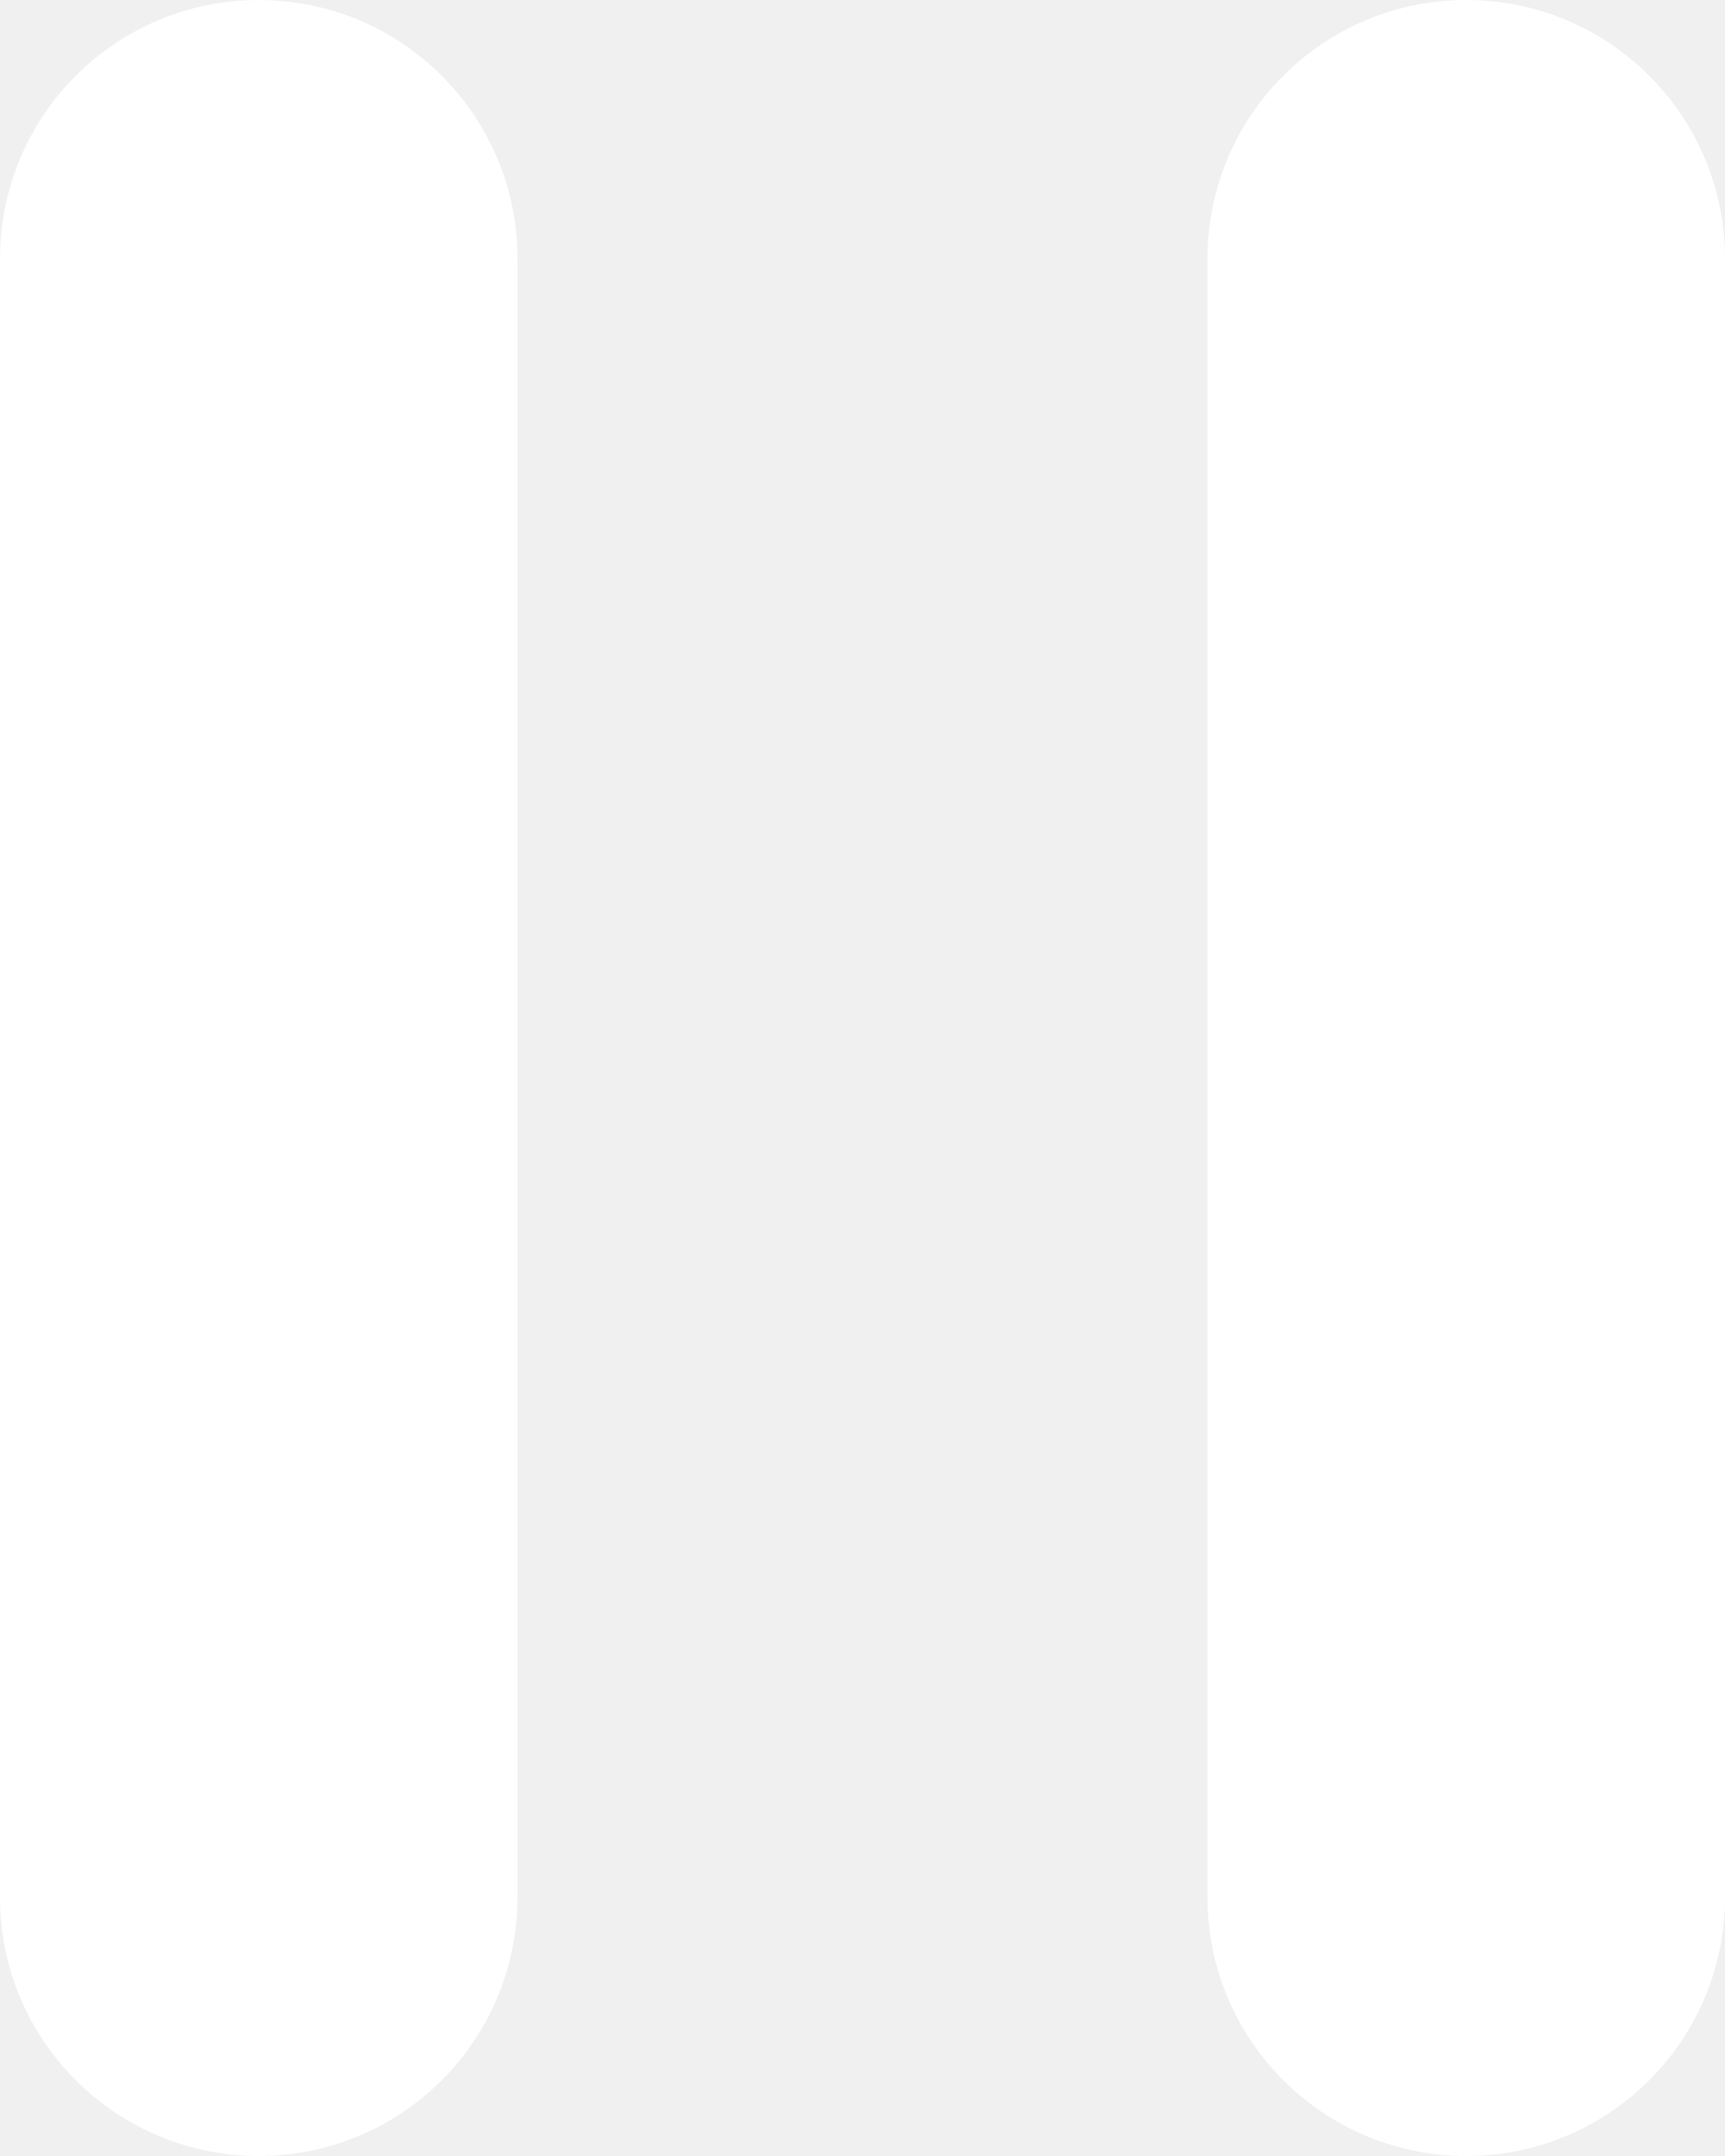
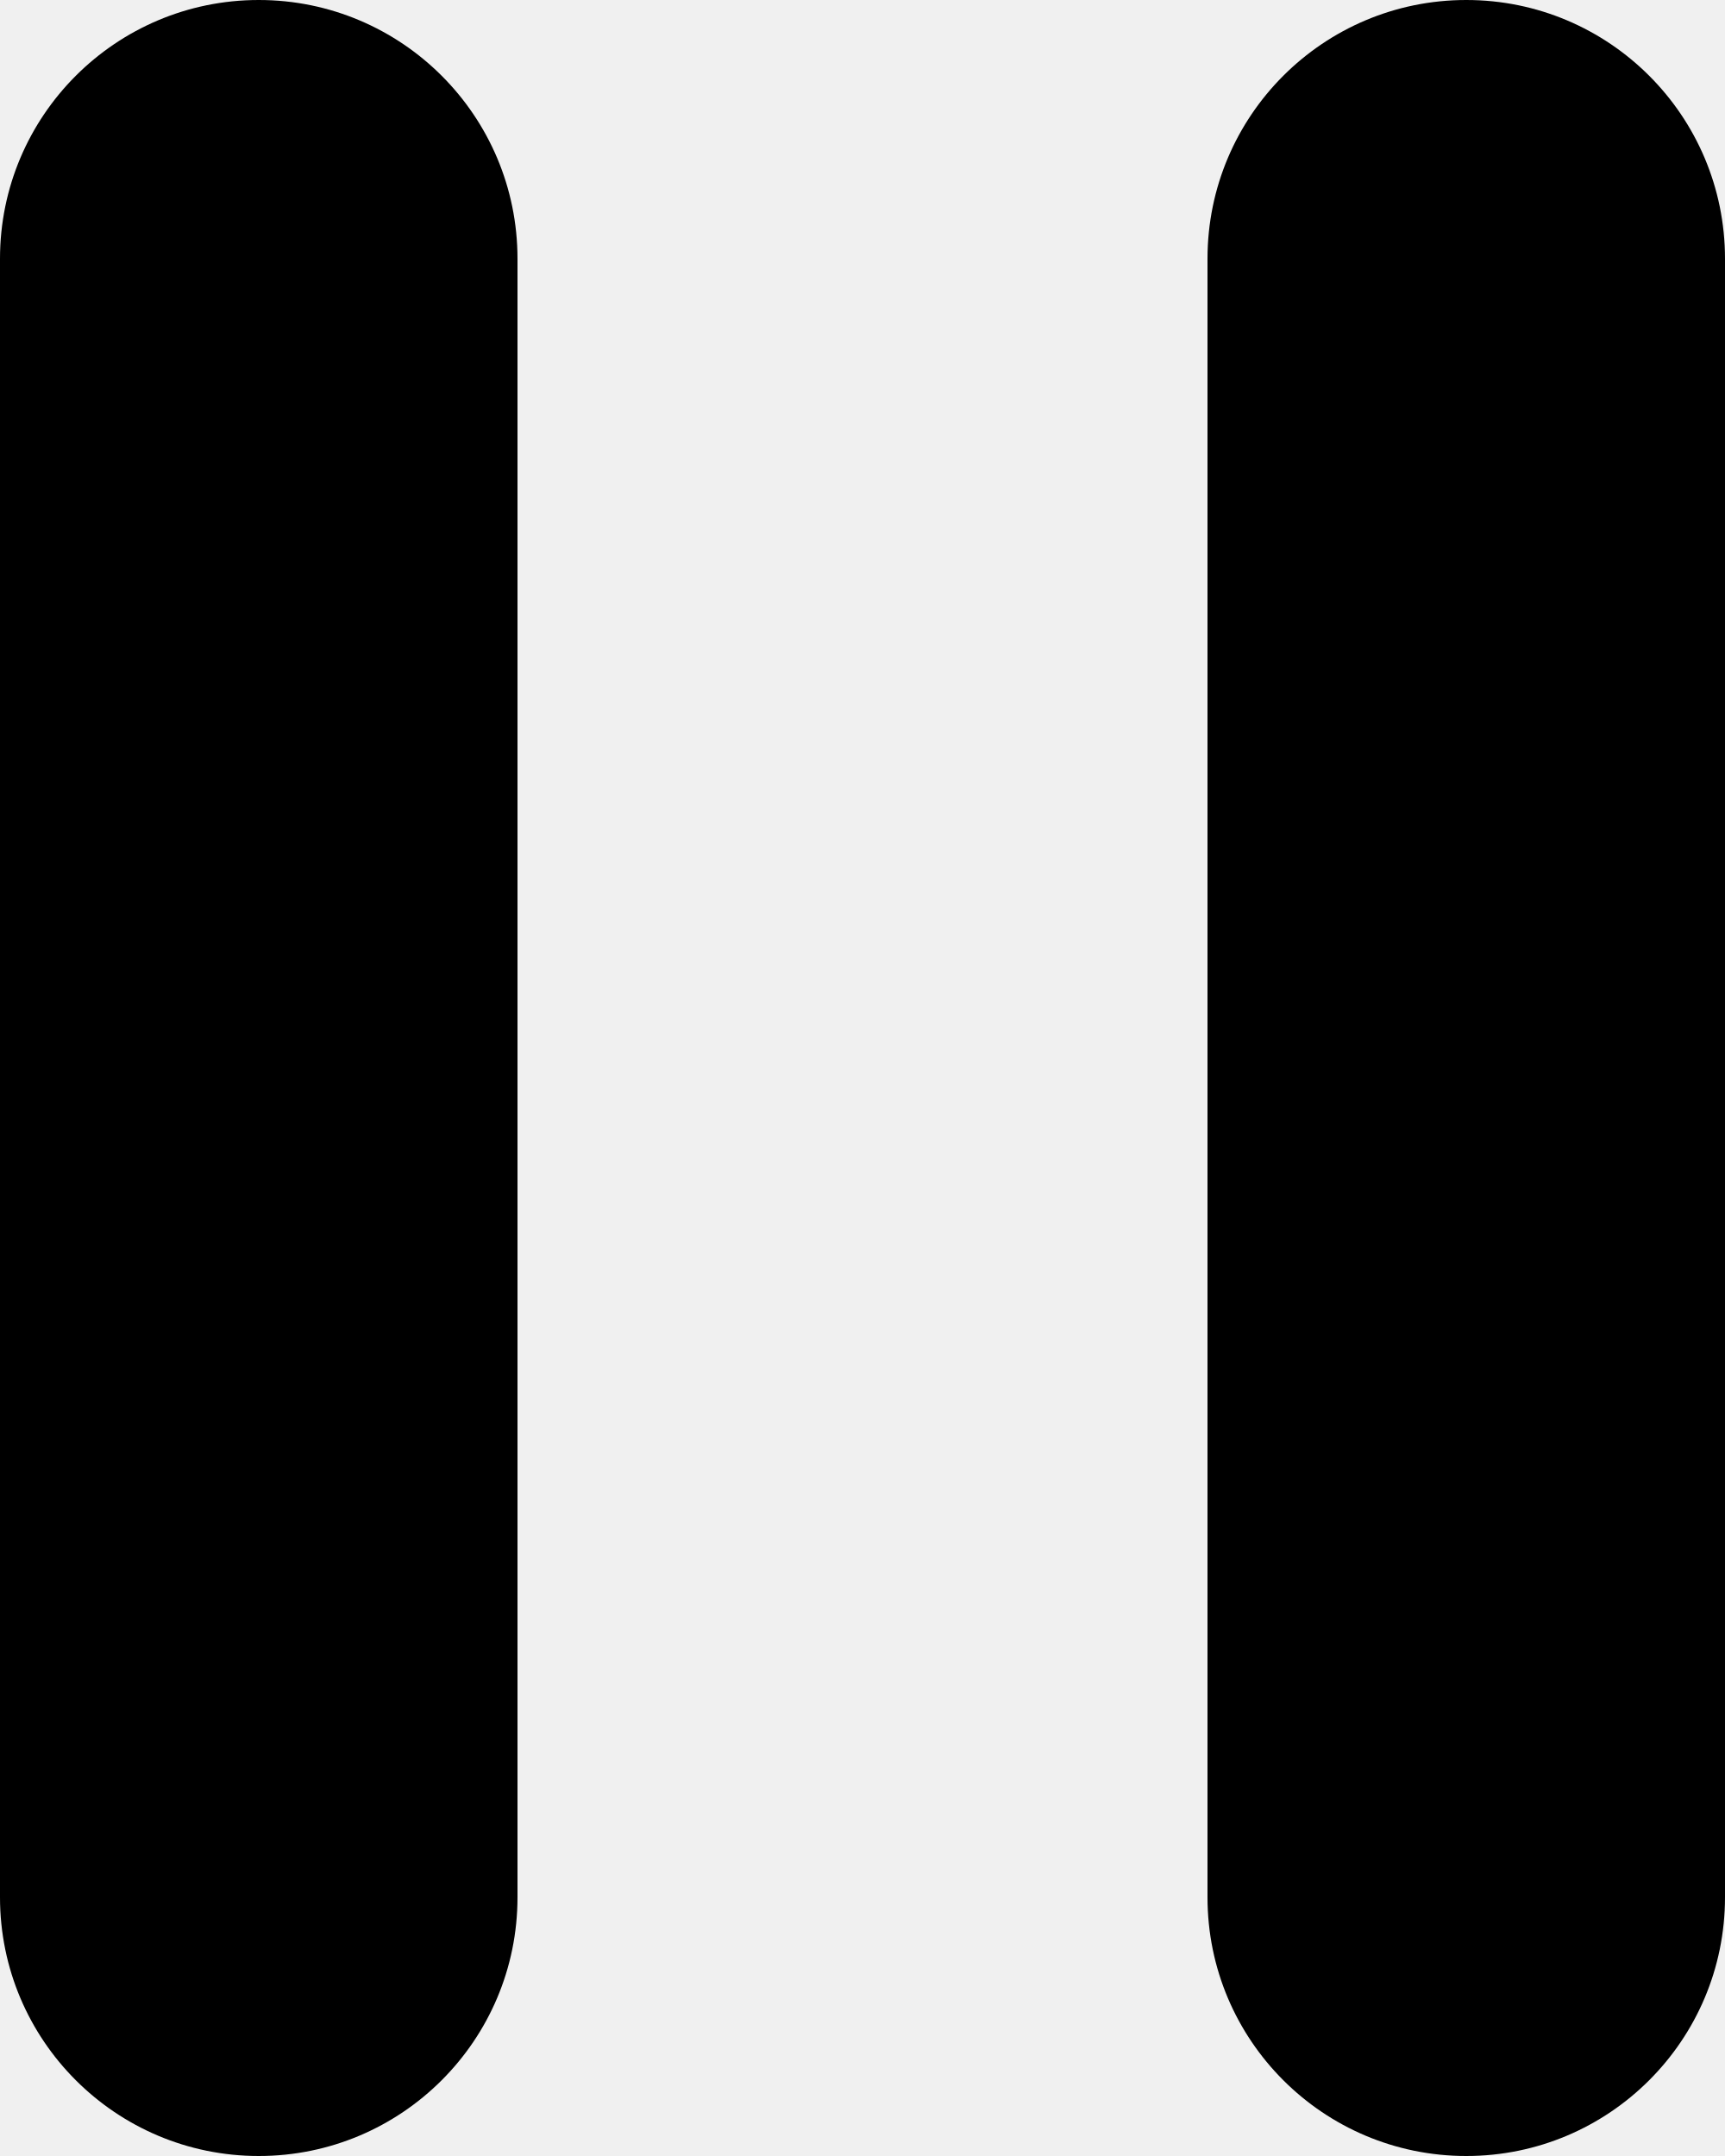
<svg xmlns="http://www.w3.org/2000/svg" width="40" height="50" viewBox="0 0 40 50" fill="none">
-   <rect width="12" height="50" rx="6" fill="white" />
-   <rect x="28" width="12" height="50" rx="6" fill="white" />
+   <rect width="12" height="50" rx="6" fill="black" />
+   <rect x="28" width="12" height="50" rx="6" fill="black" />
</svg>
